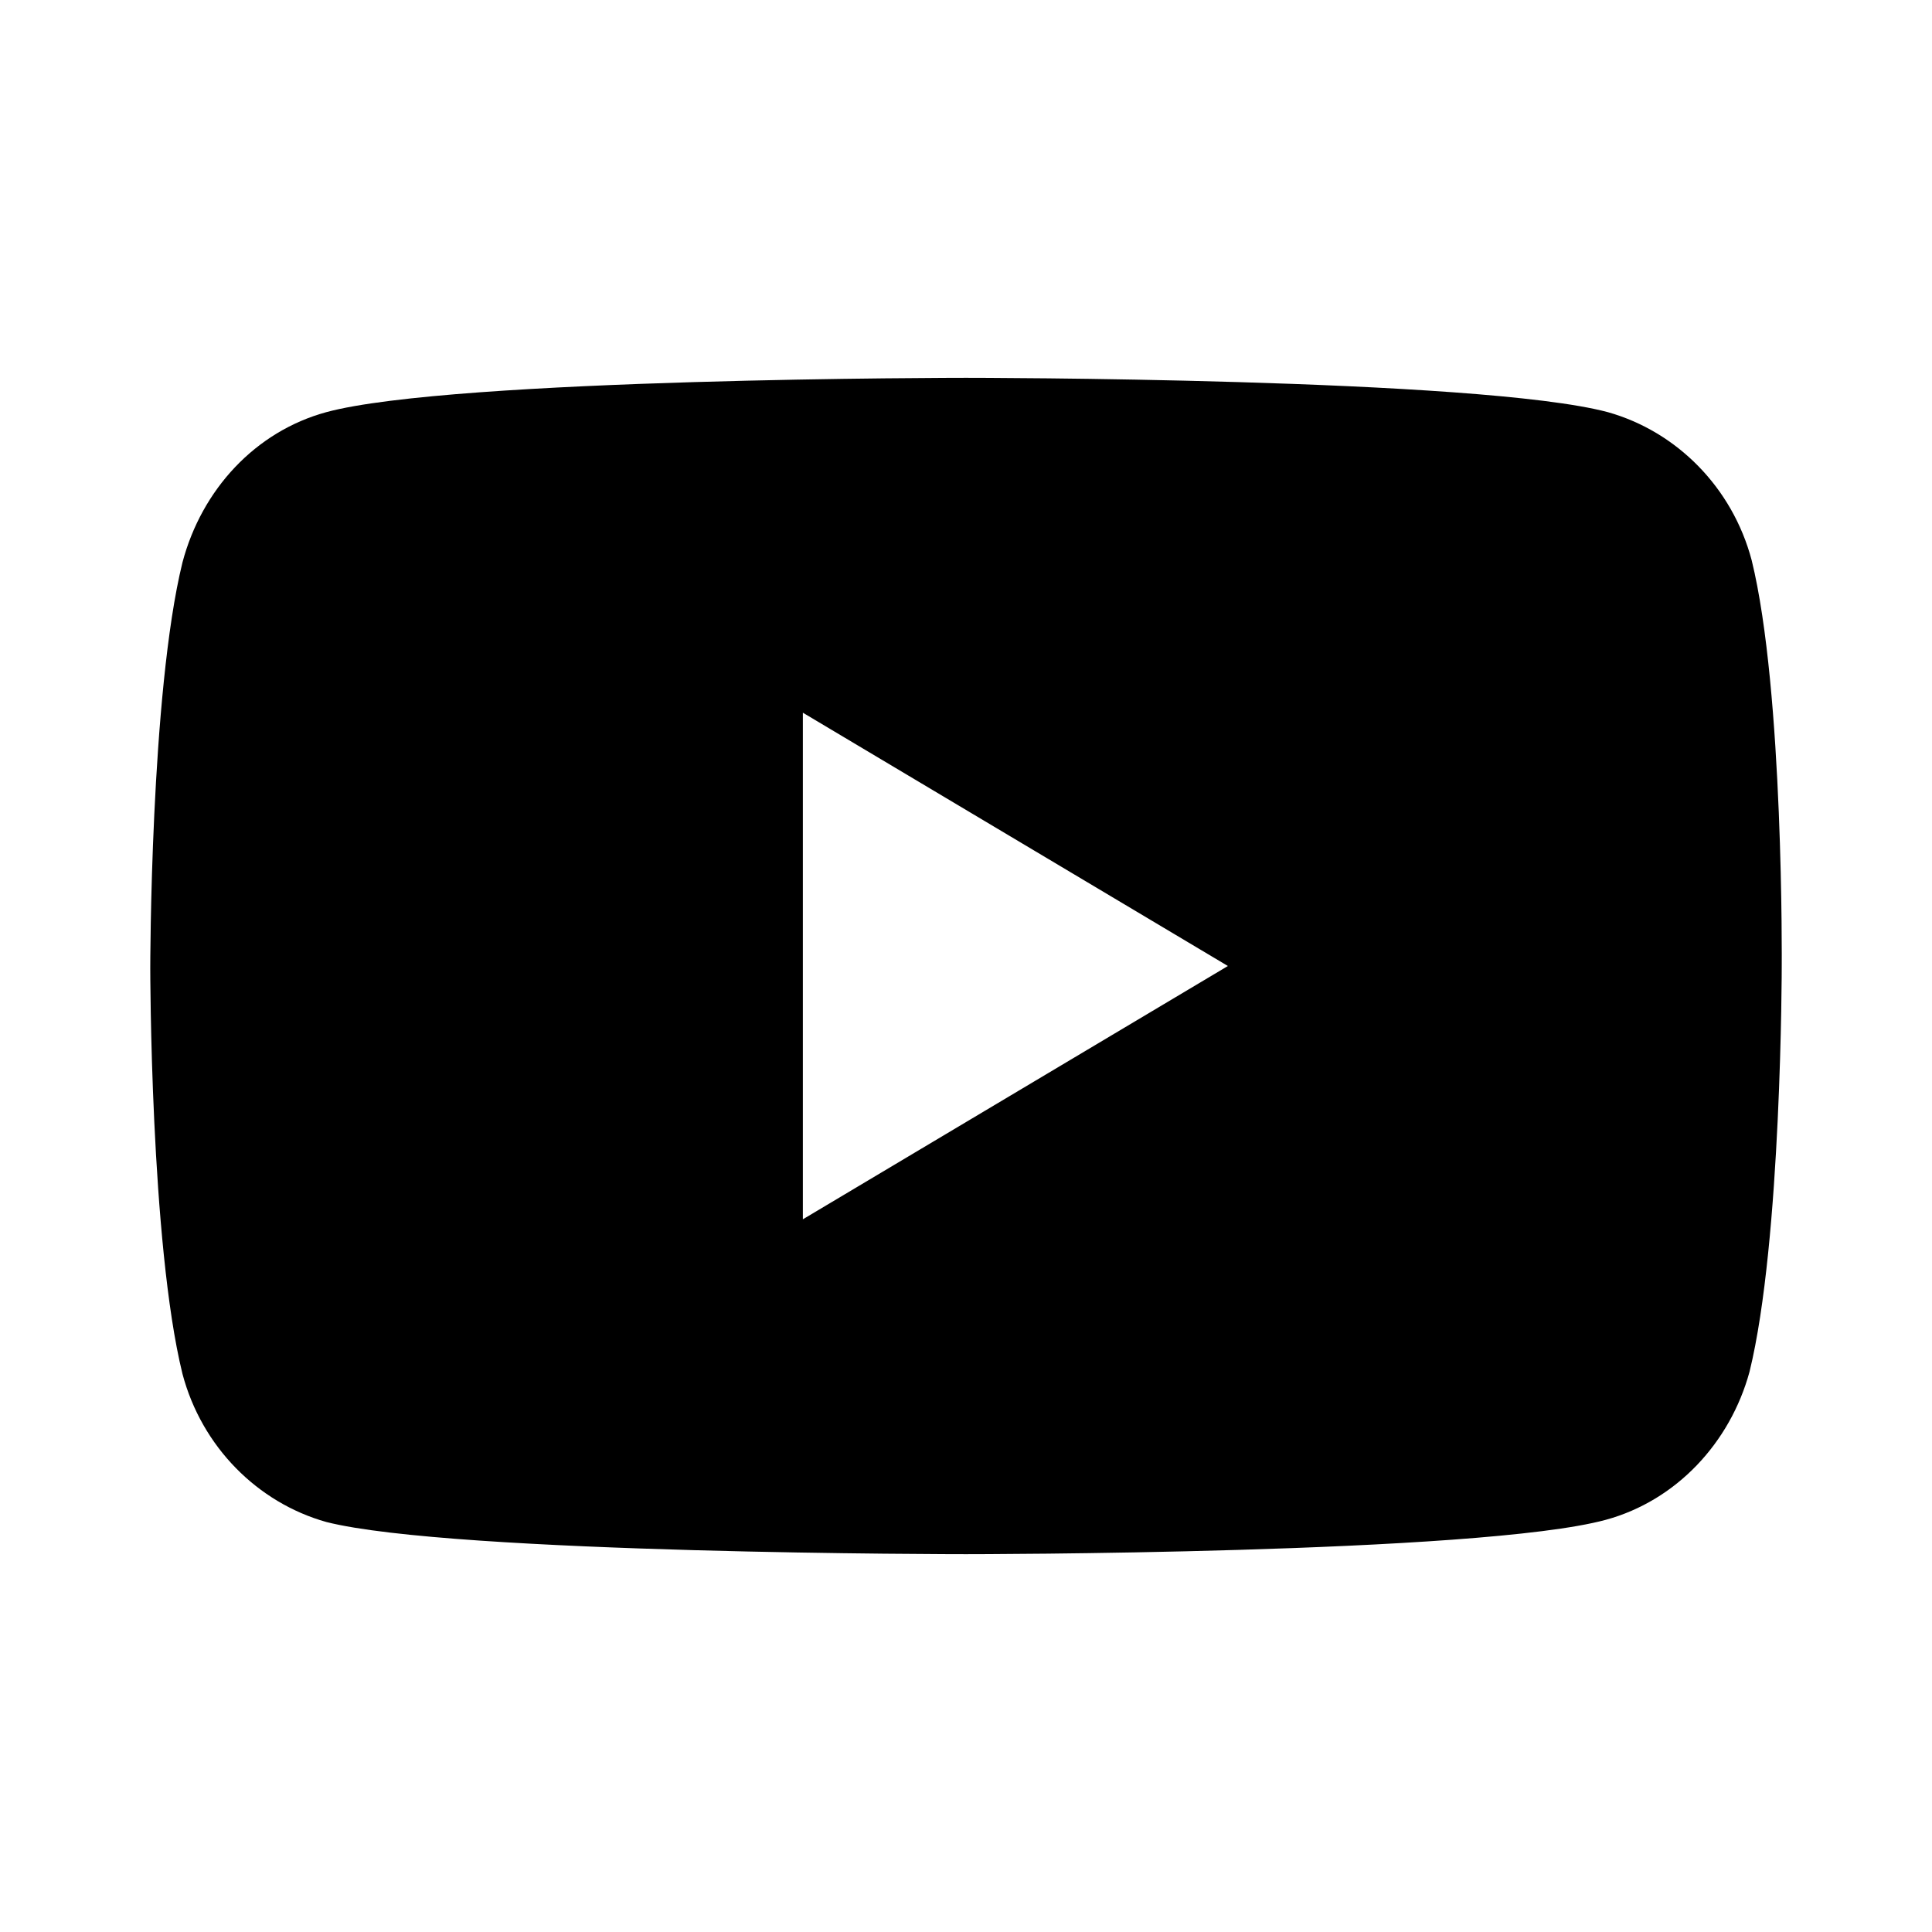
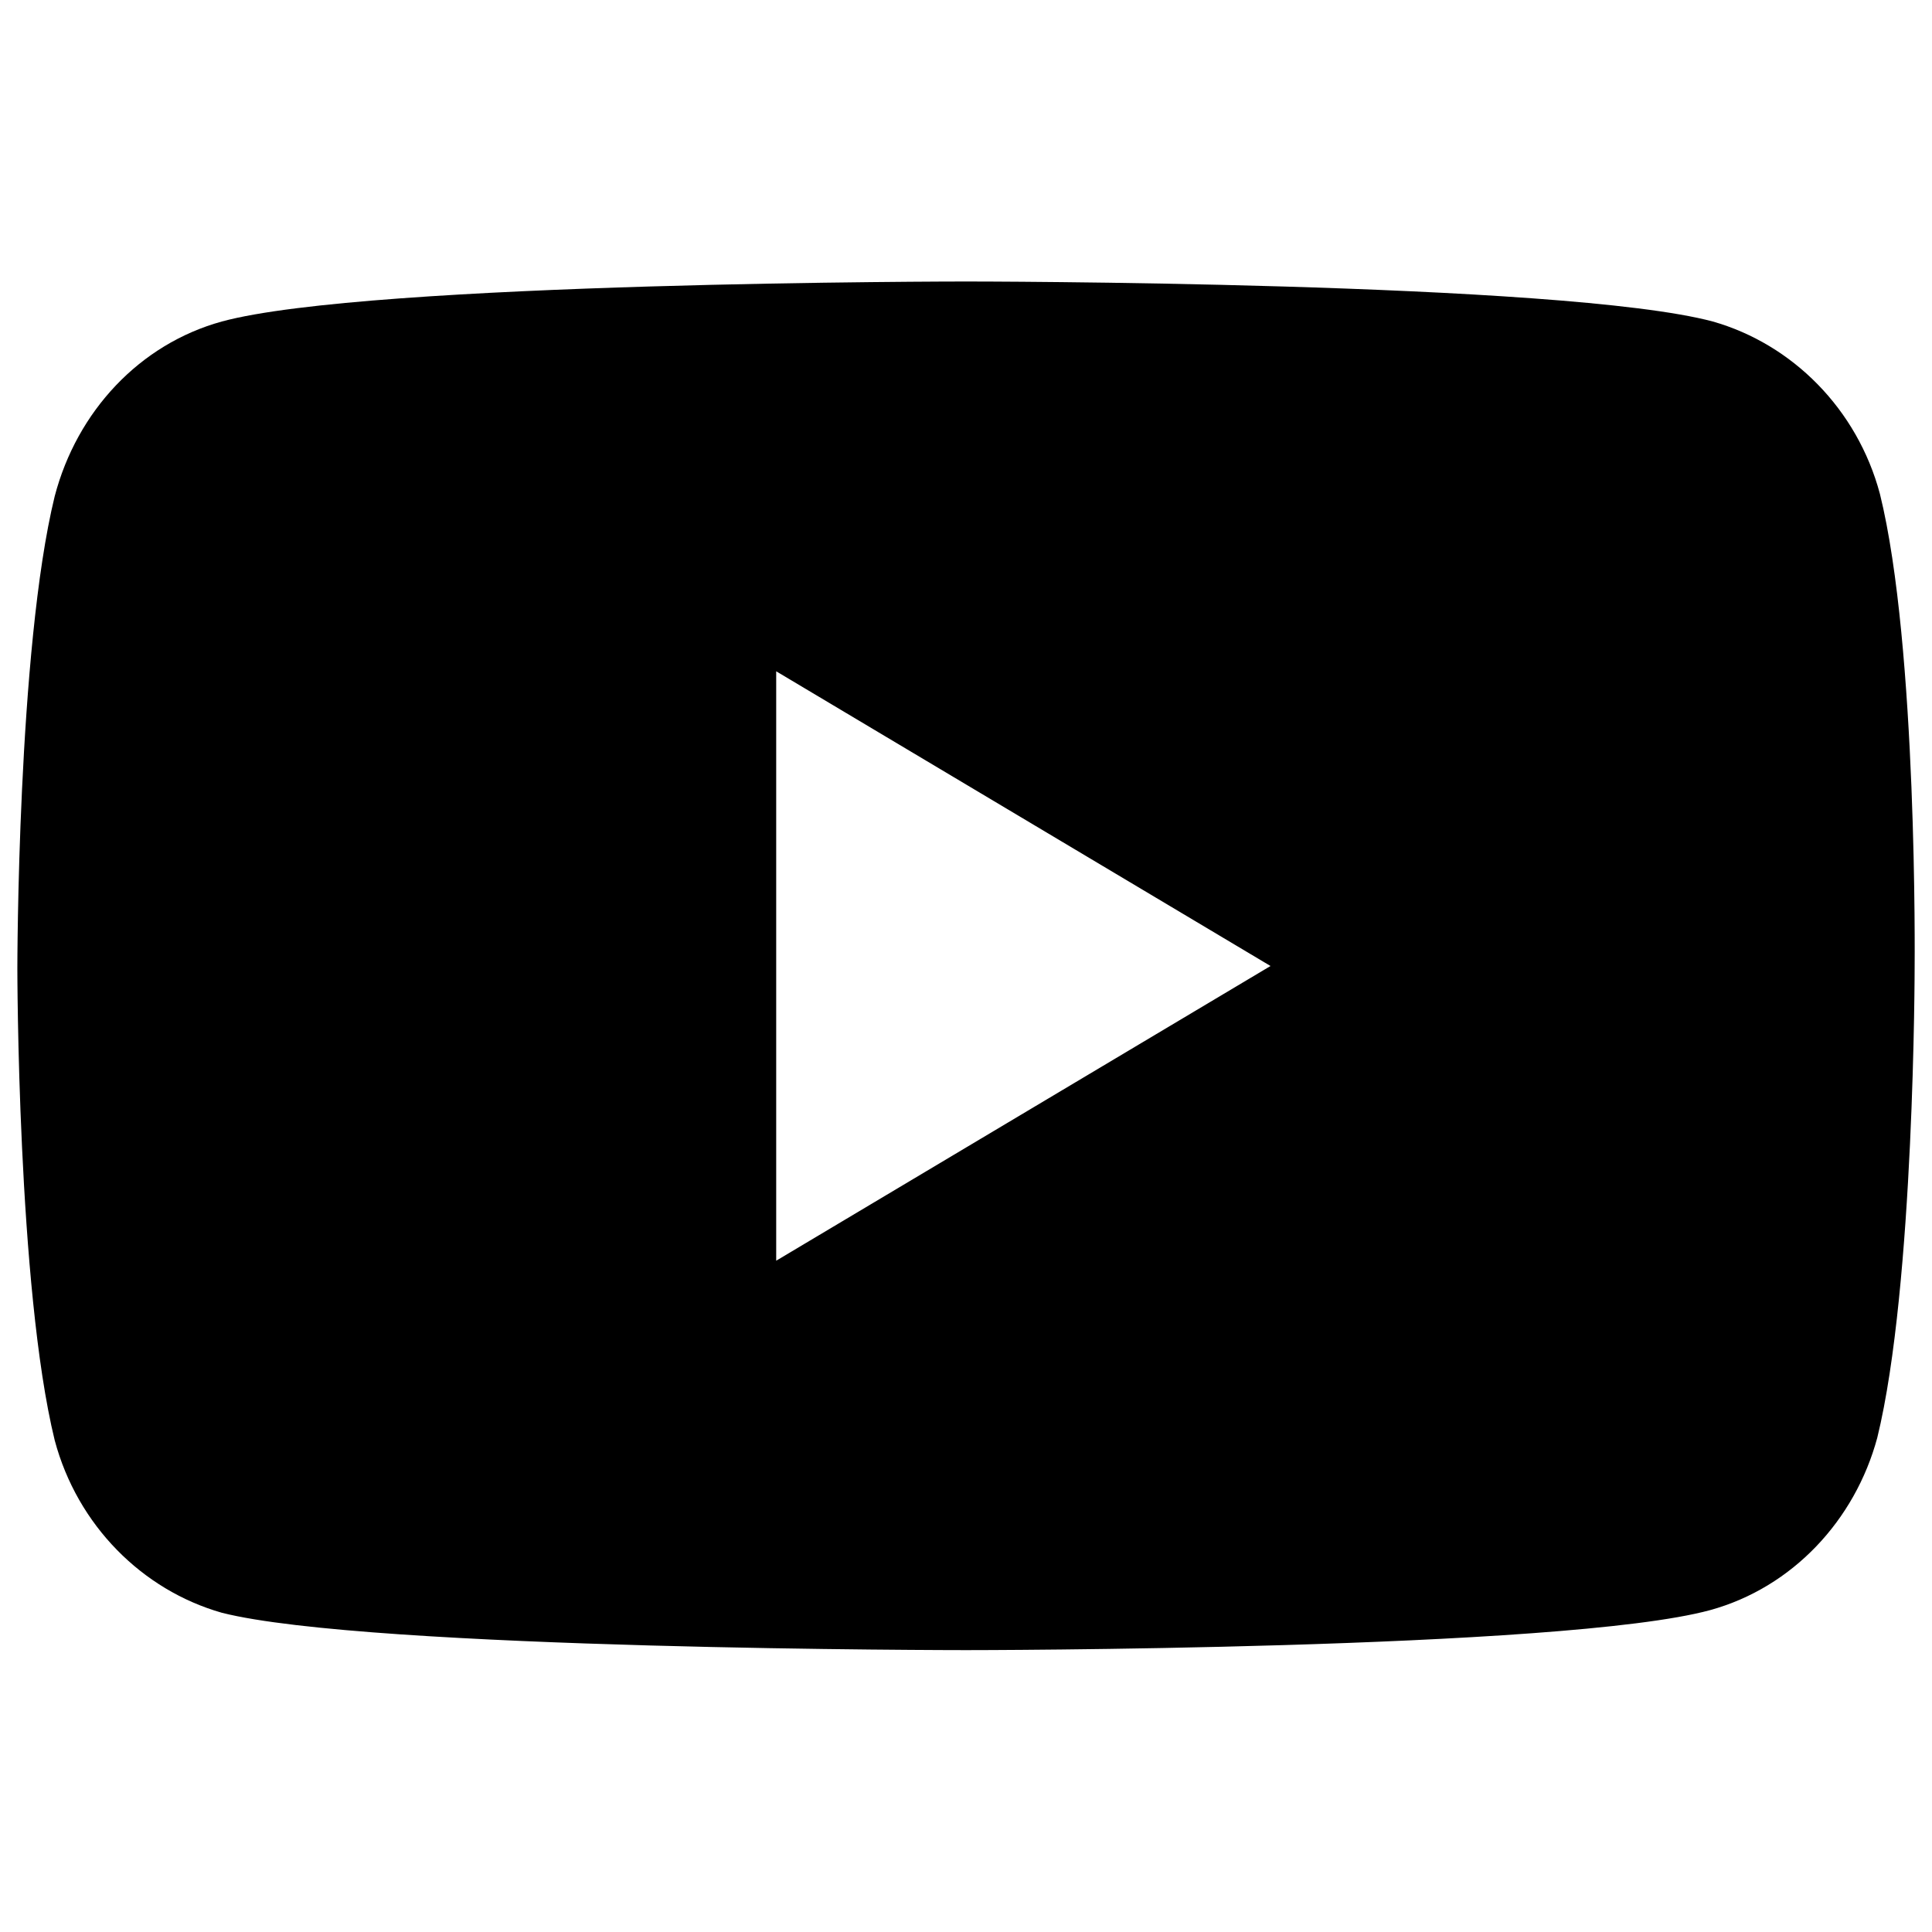
- <svg xmlns="http://www.w3.org/2000/svg" version="1.1" id="Vrstva_1" x="0px" y="0px" viewBox="0 0 90 90" enable-background="new 0 0 90 90" xml:space="preserve">
-   <path d="M81.6,26.1c-0.9-3.4-3.5-6-6.7-6.9c-6-1.6-29.9-1.6-29.9-1.6s-23.9,0-29.8,1.6c-3.3,0.9-5.8,3.6-6.7,7C7,32.3,7,45.1,7,45.1  S7,57.9,8.5,64c0.9,3.4,3.5,6,6.7,6.9c5.9,1.5,29.8,1.5,29.8,1.5s23.9,0,29.8-1.6c3.3-0.9,5.8-3.6,6.7-6.9C83,57.8,83,45,83,45  S83.1,32.2,81.6,26.1z M37.4,56.8V33.2L57.2,45L37.4,56.8z" />
+ <svg xmlns="http://www.w3.org/2000/svg" viewBox="0 0 512 512" preserveAspectRatio="xMidYMid meet">
+   <path d="M498.2,130.9c-6-22.5-23.2-39.7-44.3-45.7C414.2,74.6,256,74.6,256,74.6s-158.2,0-197.2,10.6c-21.8,6-38.4,23.8-44.3,46.3   c-9.9,40.4-9.9,125.1-9.9,125.1s0,84.7,9.9,125.1c6,22.5,23.2,39.7,44.3,45.7c39,9.9,197.2,9.9,197.2,9.9s158.2,0,197.2-10.6   c21.8-6,38.4-23.8,44.3-45.7c9.9-40.4,9.9-125.1,9.9-125.1S508.2,171.3,498.2,130.9z M205.7,334.1V177.9l131,78.1L205.7,334.1z" />
</svg>
